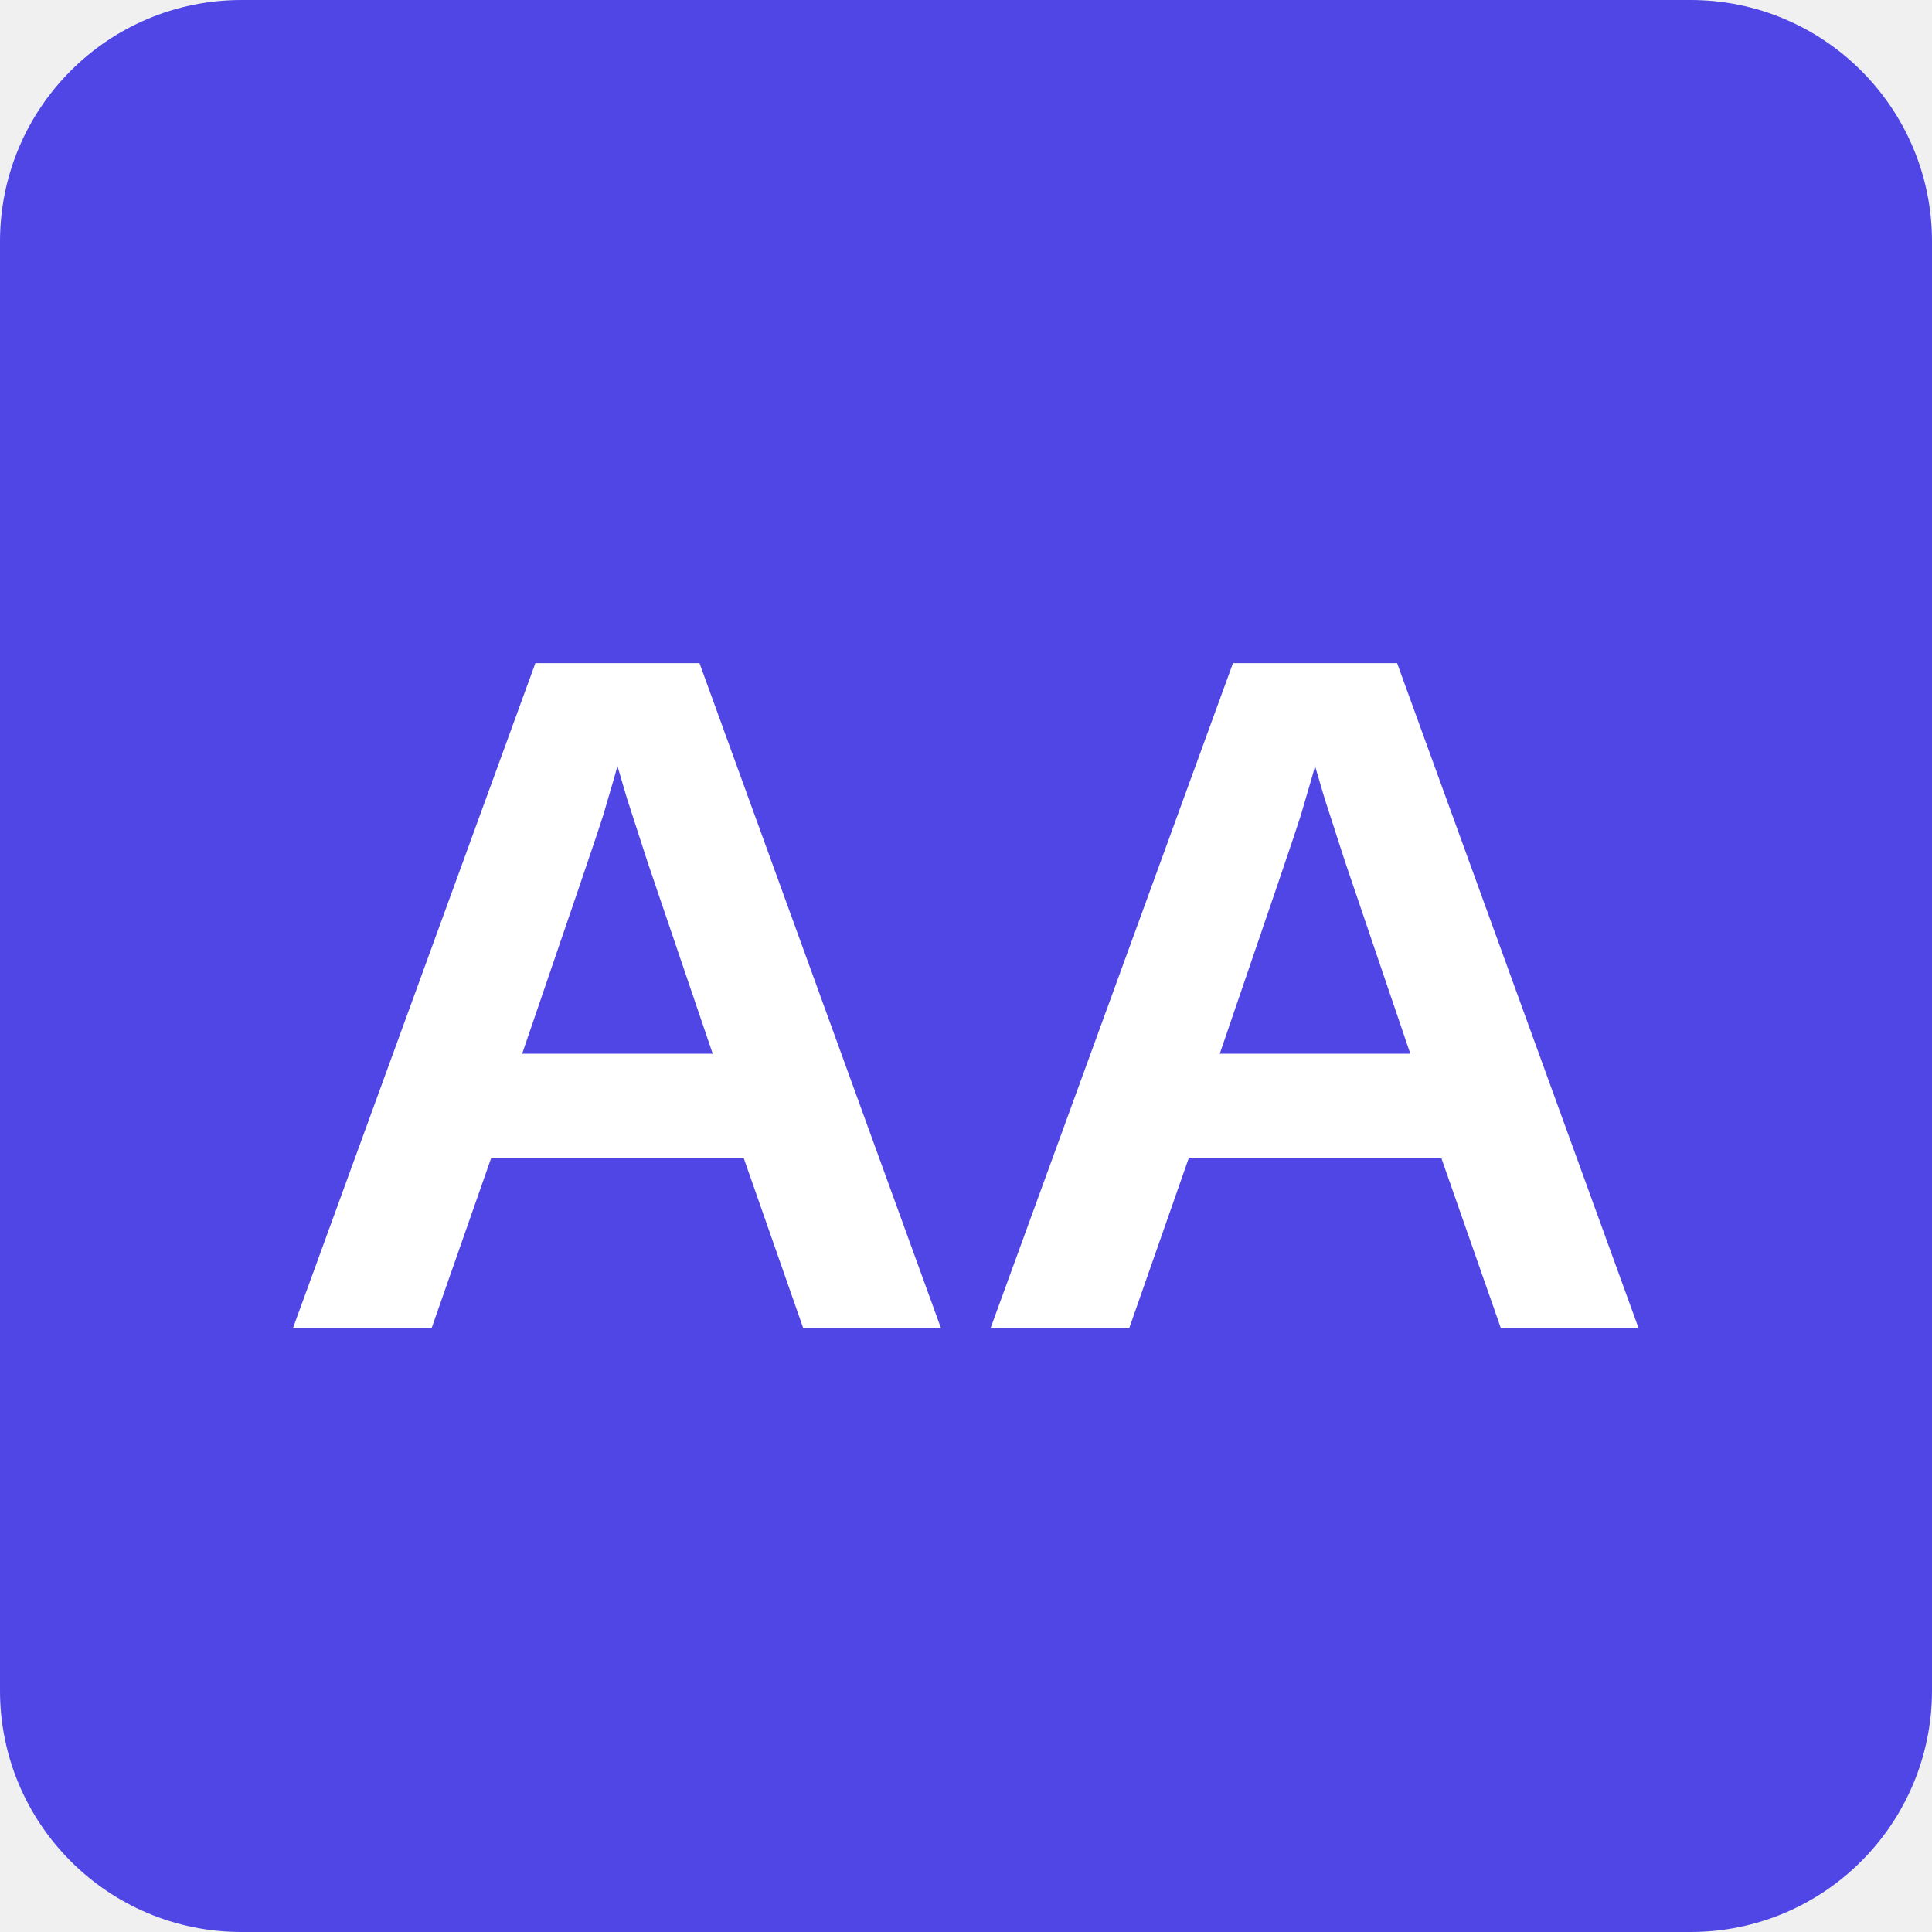
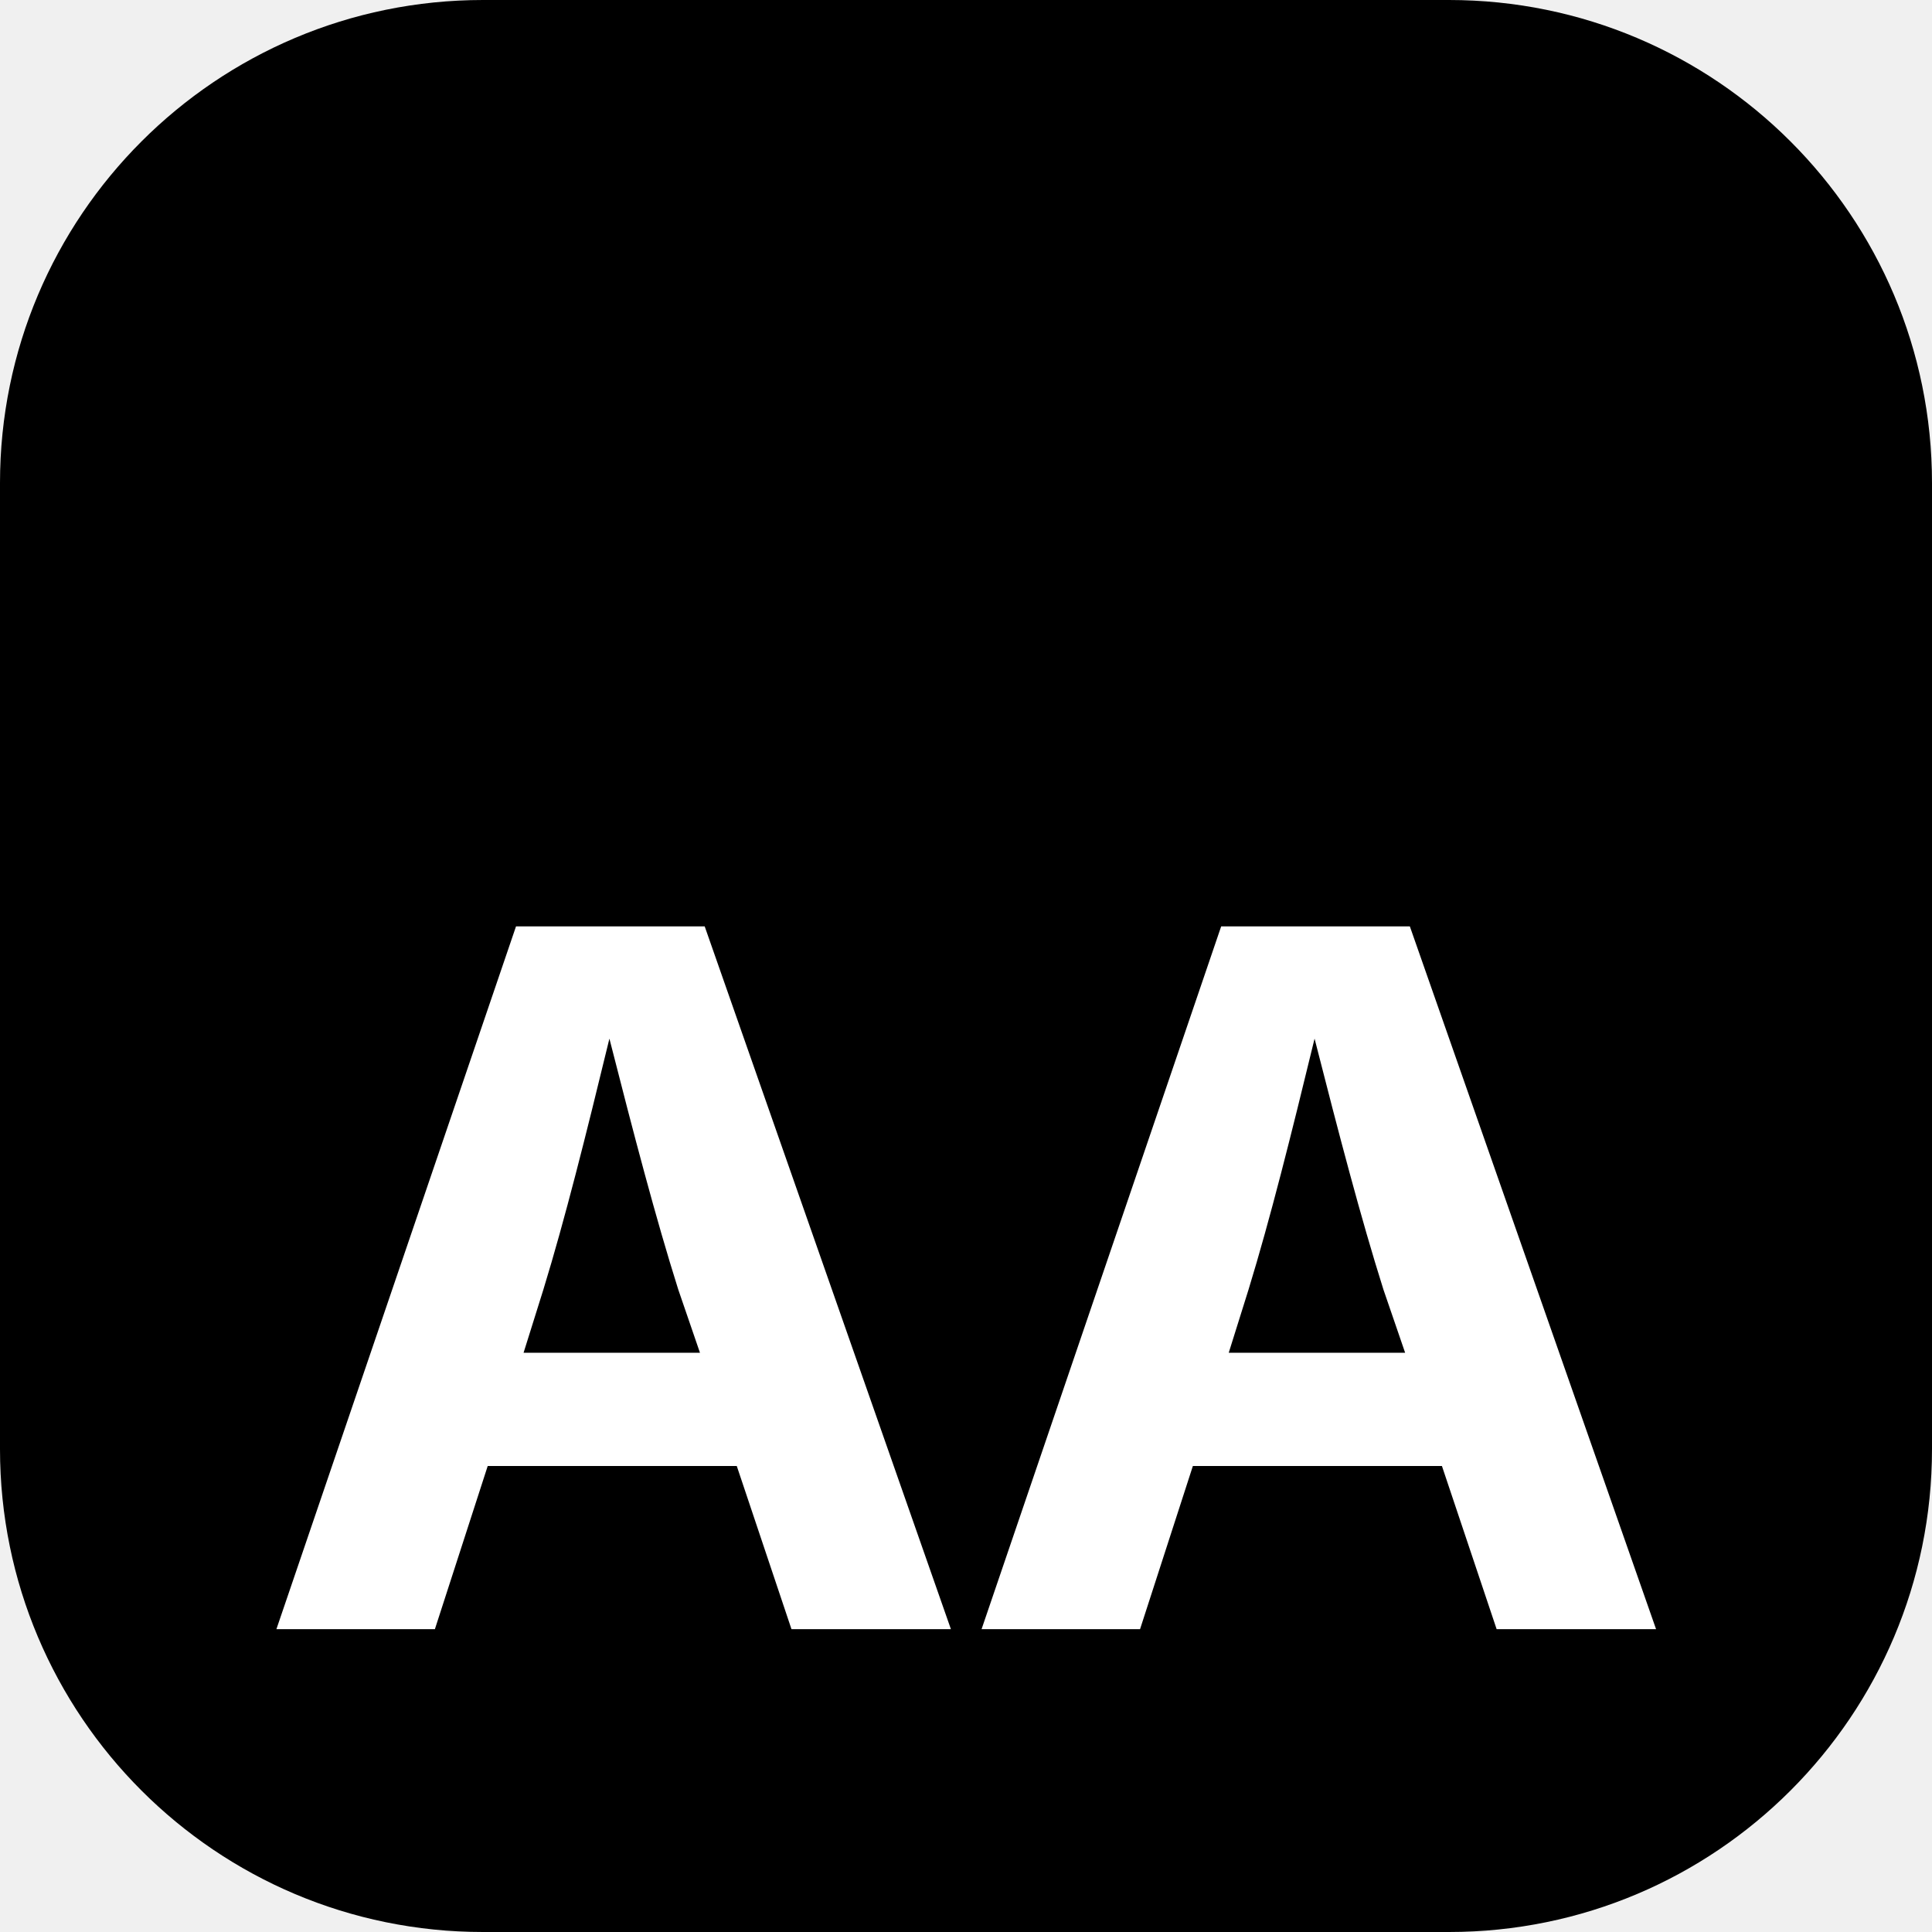
- <svg xmlns="http://www.w3.org/2000/svg" viewBox="0 0 32 32">
-   <style>
-     .logo-text { font-family: Arial, sans-serif; font-weight: bold; font-size: 16px; }
-   </style>
-   <rect width="32" height="32" rx="4" fill="#4F46E5" />
-   <text x="16" y="22" class="logo-text" fill="white" text-anchor="middle">AA</text>
+ <svg xmlns="http://www.w3.org/2000/svg" width="32" height="32" viewBox="0 0 32 32" fill="none">
+   <rect width="32" height="32" rx="8" fill="black" />
+   <text x="16" y="21" text-anchor="middle" dominant-baseline="middle" font-family="Geist, ui-sans-serif, system-ui, -apple-system" font-weight="700" font-size="16" fill="white" aria-label="AA" style="letter-spacing: -0.5px;">AA</text>
</svg>
